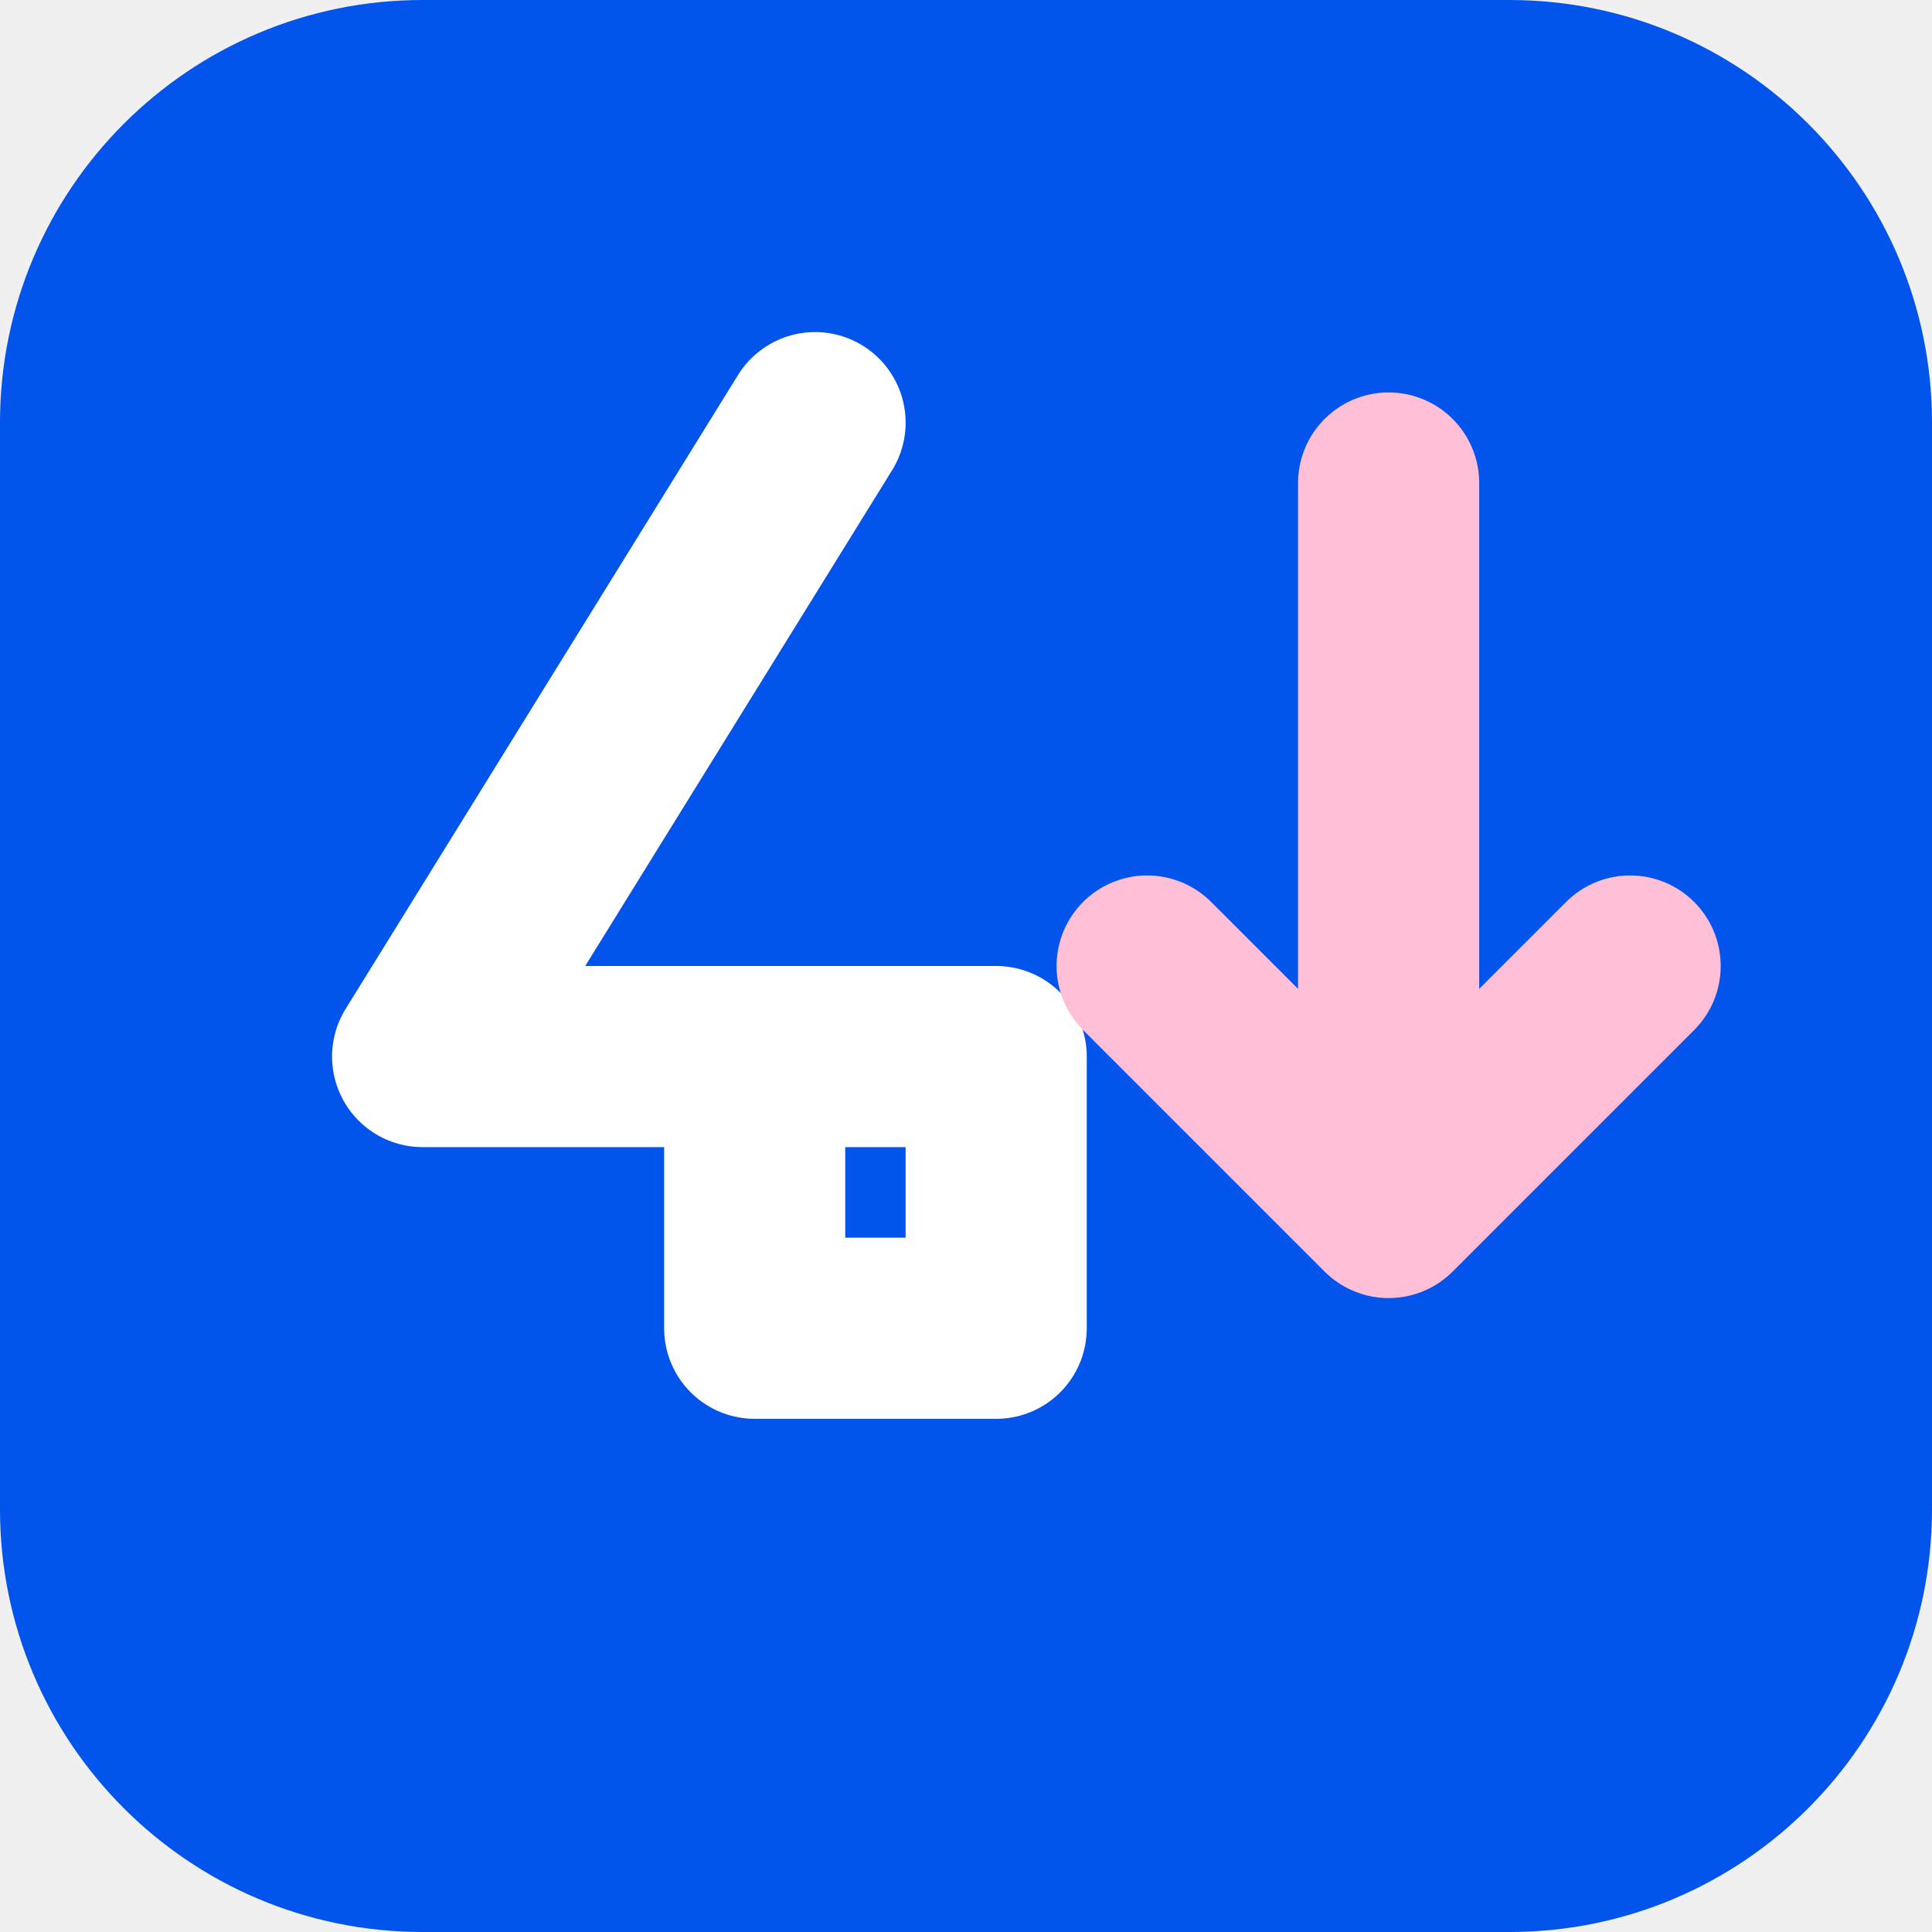
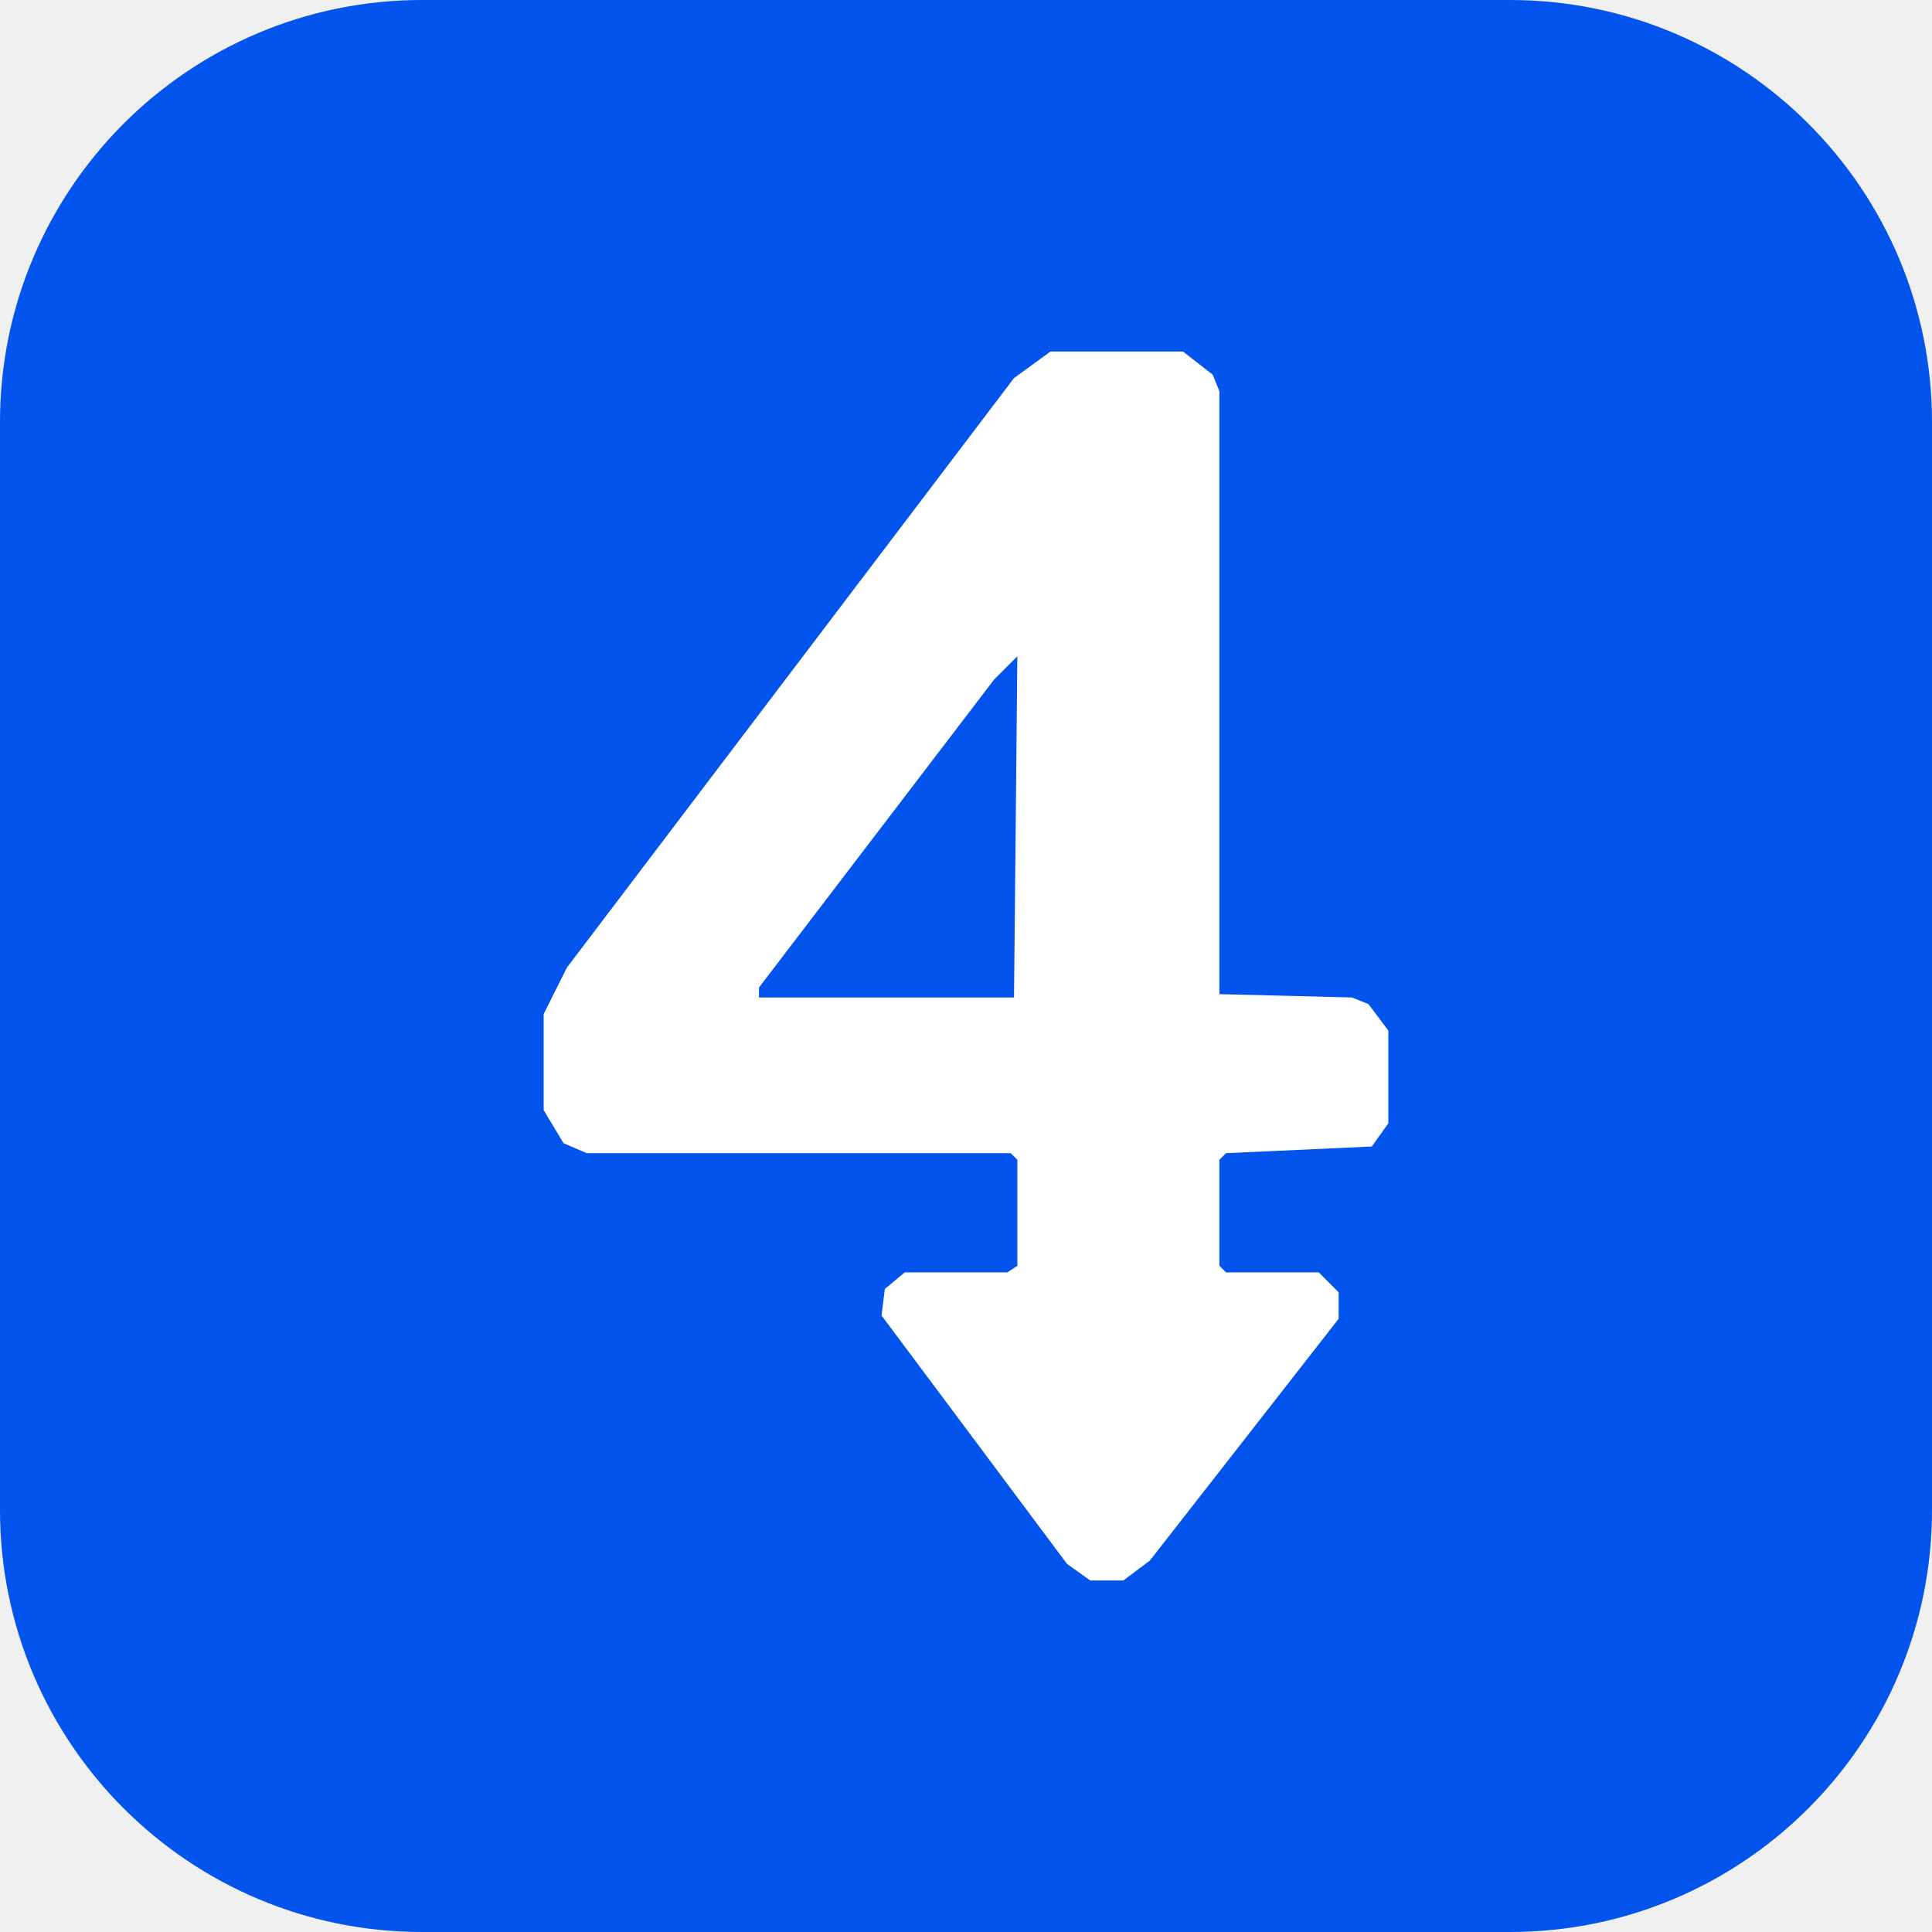
- <svg xmlns="http://www.w3.org/2000/svg" viewBox="0 0 64 64" role="img" aria-label="4 down">
-   <rect width="64" height="64" rx="14" fill="#0254ec" />
-   <path d="M27 14 14 35h11v9h8v-9h-8" fill="none" stroke="#ffffff" stroke-width="6" stroke-linecap="round" stroke-linejoin="round" />
-   <path d="M46 16v24m0 0-8-8m8 8 8-8" fill="none" stroke="#ffbfd6" stroke-width="6" stroke-linecap="round" stroke-linejoin="round" />
+ <svg xmlns="http://www.w3.org/2000/svg" viewBox="0 0 1254 1254" role="img" aria-label="Qwizzle 4-down logo">
+   <rect width="1254" height="1254" rx="274" fill="#0254ec" />
+   <path fill="#ffffff" fill-rule="evenodd" transform="translate(627 627) scale(2.15) translate(-613.5 -613.5)" d="M 639 428 L 679 428 L 688 435 L 690 440 L 690 622 L 730 623 L 735 625 L 741 633 L 741 661 L 736 668 L 692 670 L 690 672 L 690 704 L 692 706 L 720 706 L 726 712 L 726 720 L 669 793 L 661 799 L 651 799 L 644 794 L 588 719 L 589 711 L 595 706 L 626 706 L 629 704 L 629 672 L 627 670 L 499 670 L 492 667 L 486 657 L 486 628 L 493 614 L 628 436 Z        M 629 520 L 622 527 L 551 620 L 551 623 L 628 623 Z" />
</svg>
